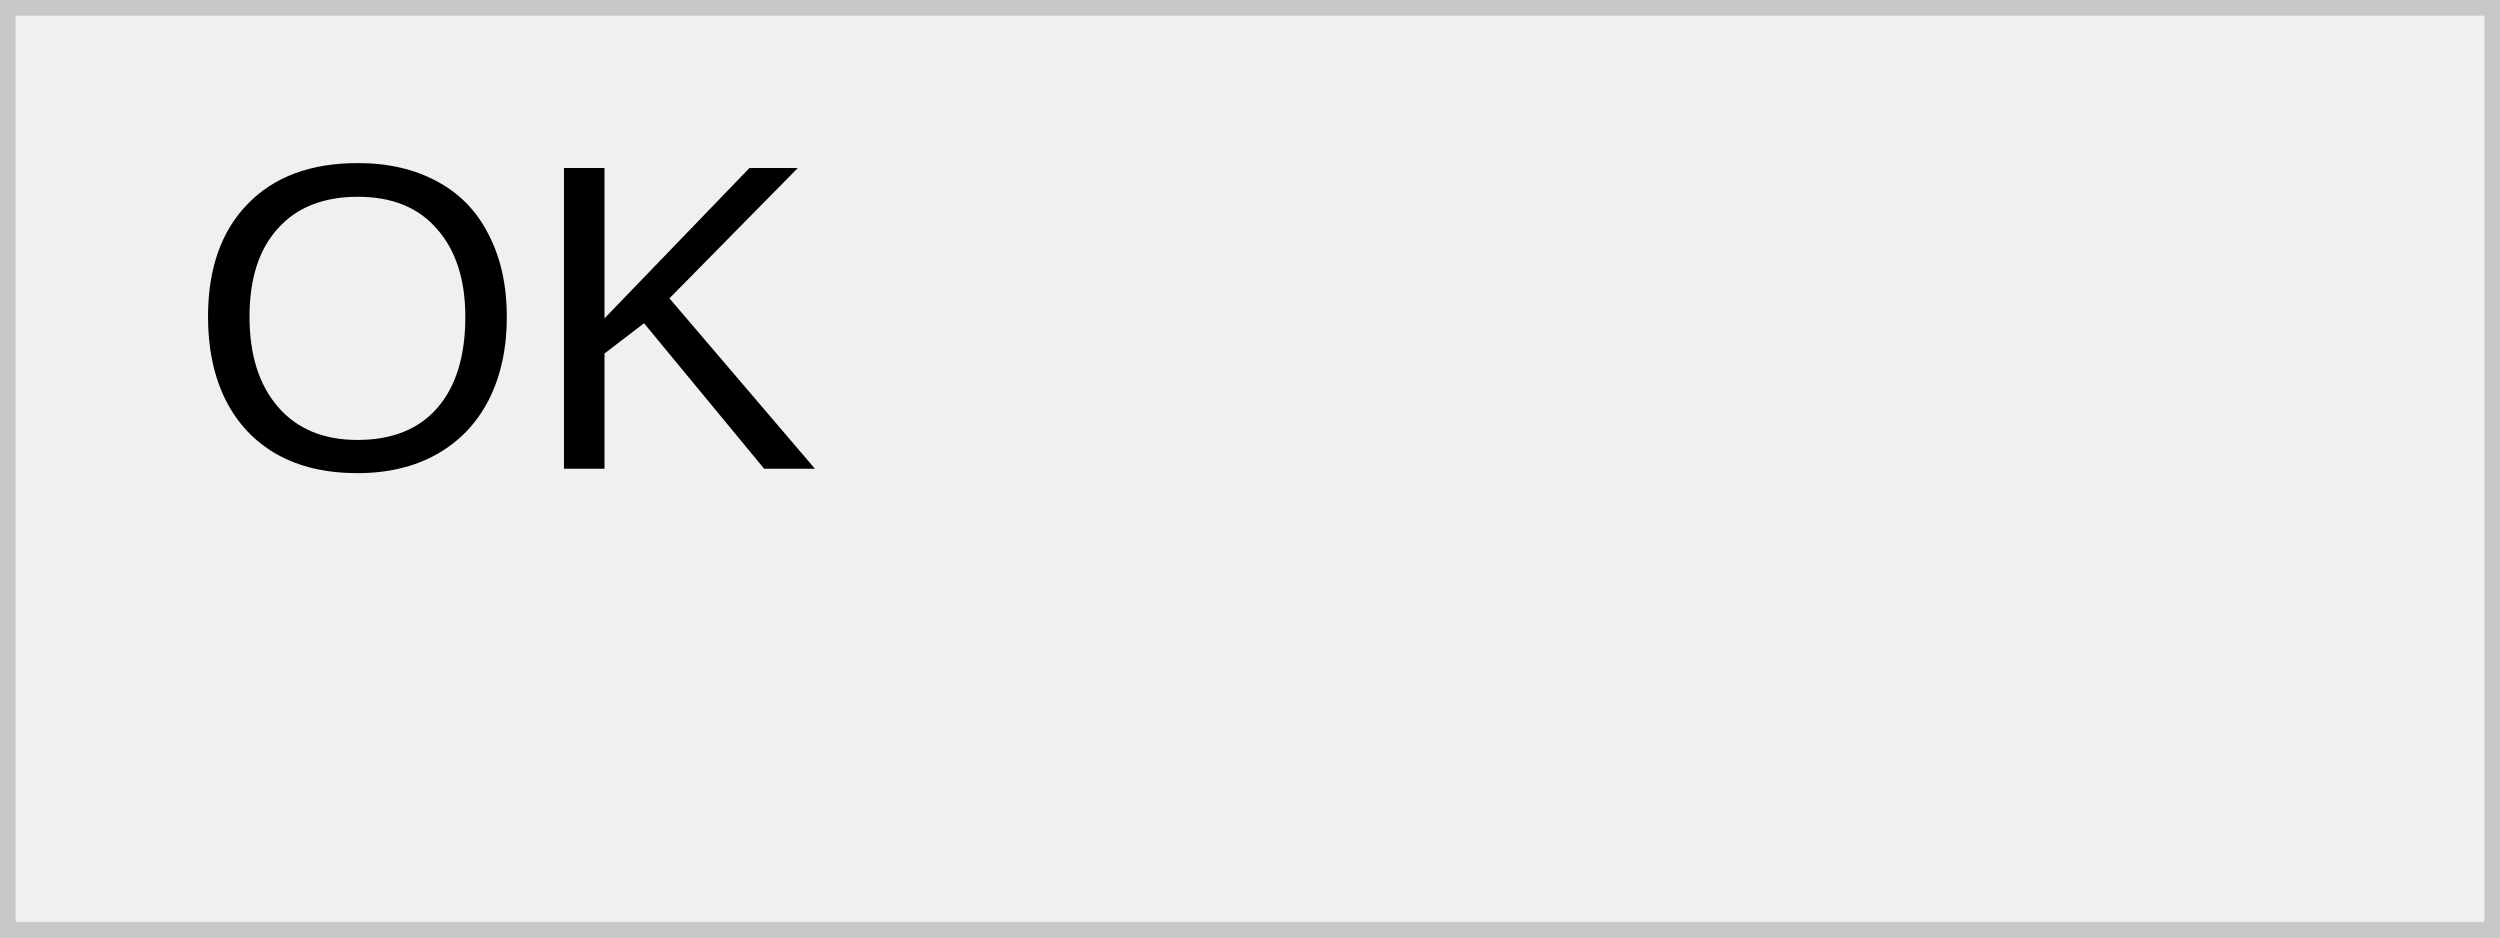
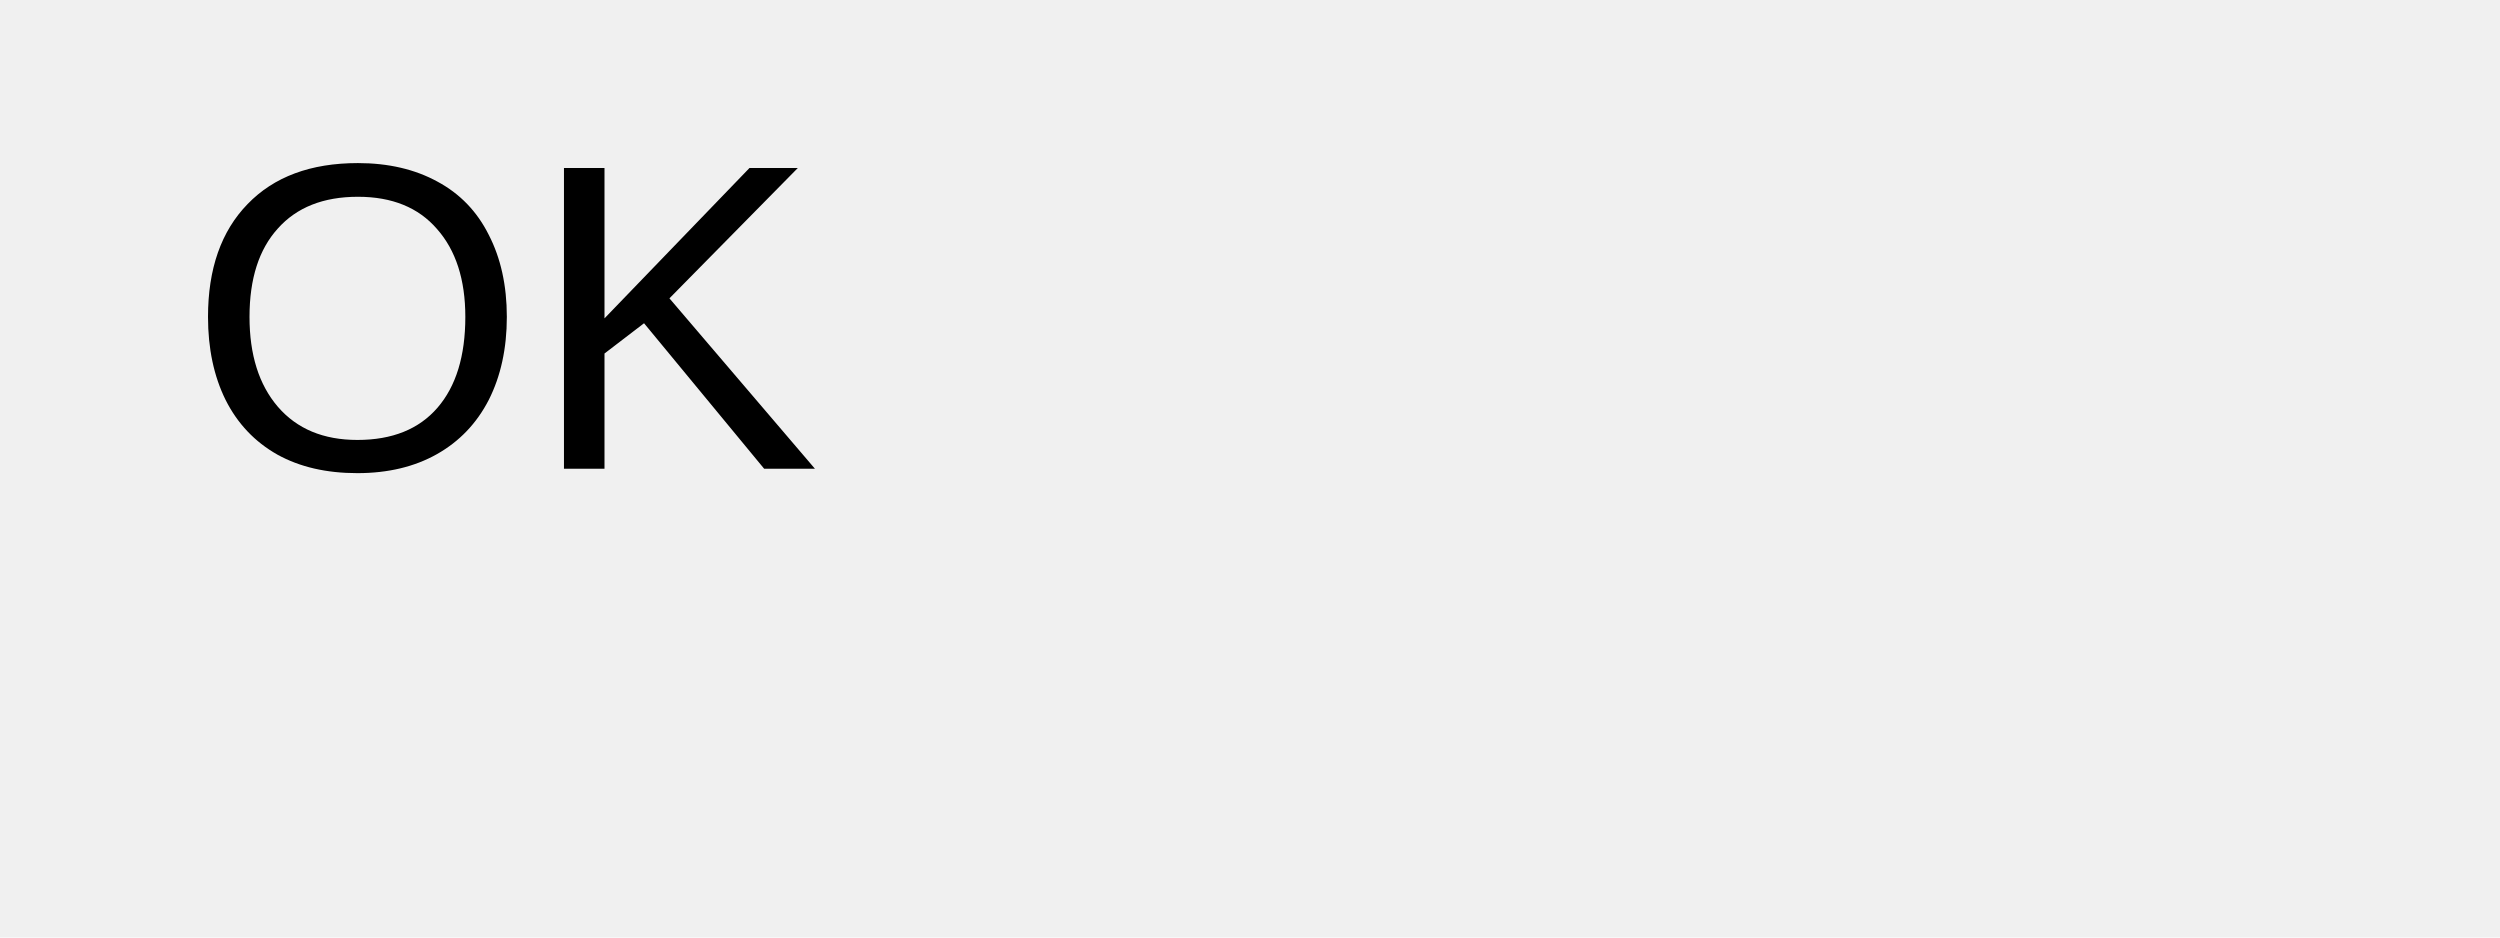
<svg xmlns="http://www.w3.org/2000/svg" width="80" height="30" viewBox="0 0 80 30">
  <rect x="0" y="0" width="80" height="30" fill="rgba(255,255,255,1.00)" />
  <rect x="0" y="0" width="80" height="30" fill="rgba(240,240,240,1.00)" />
-   <rect x="0" y="0" width="80" height="30" fill="none" stroke="rgba(200,200,200,1.00)" stroke-width="1" />
  <text x="6" y="15" font-family="Arial" font-size="14" font-style="normal" font-weight="400" fill="rgba(0,0,0,1.00)">OK</text>
</svg>
